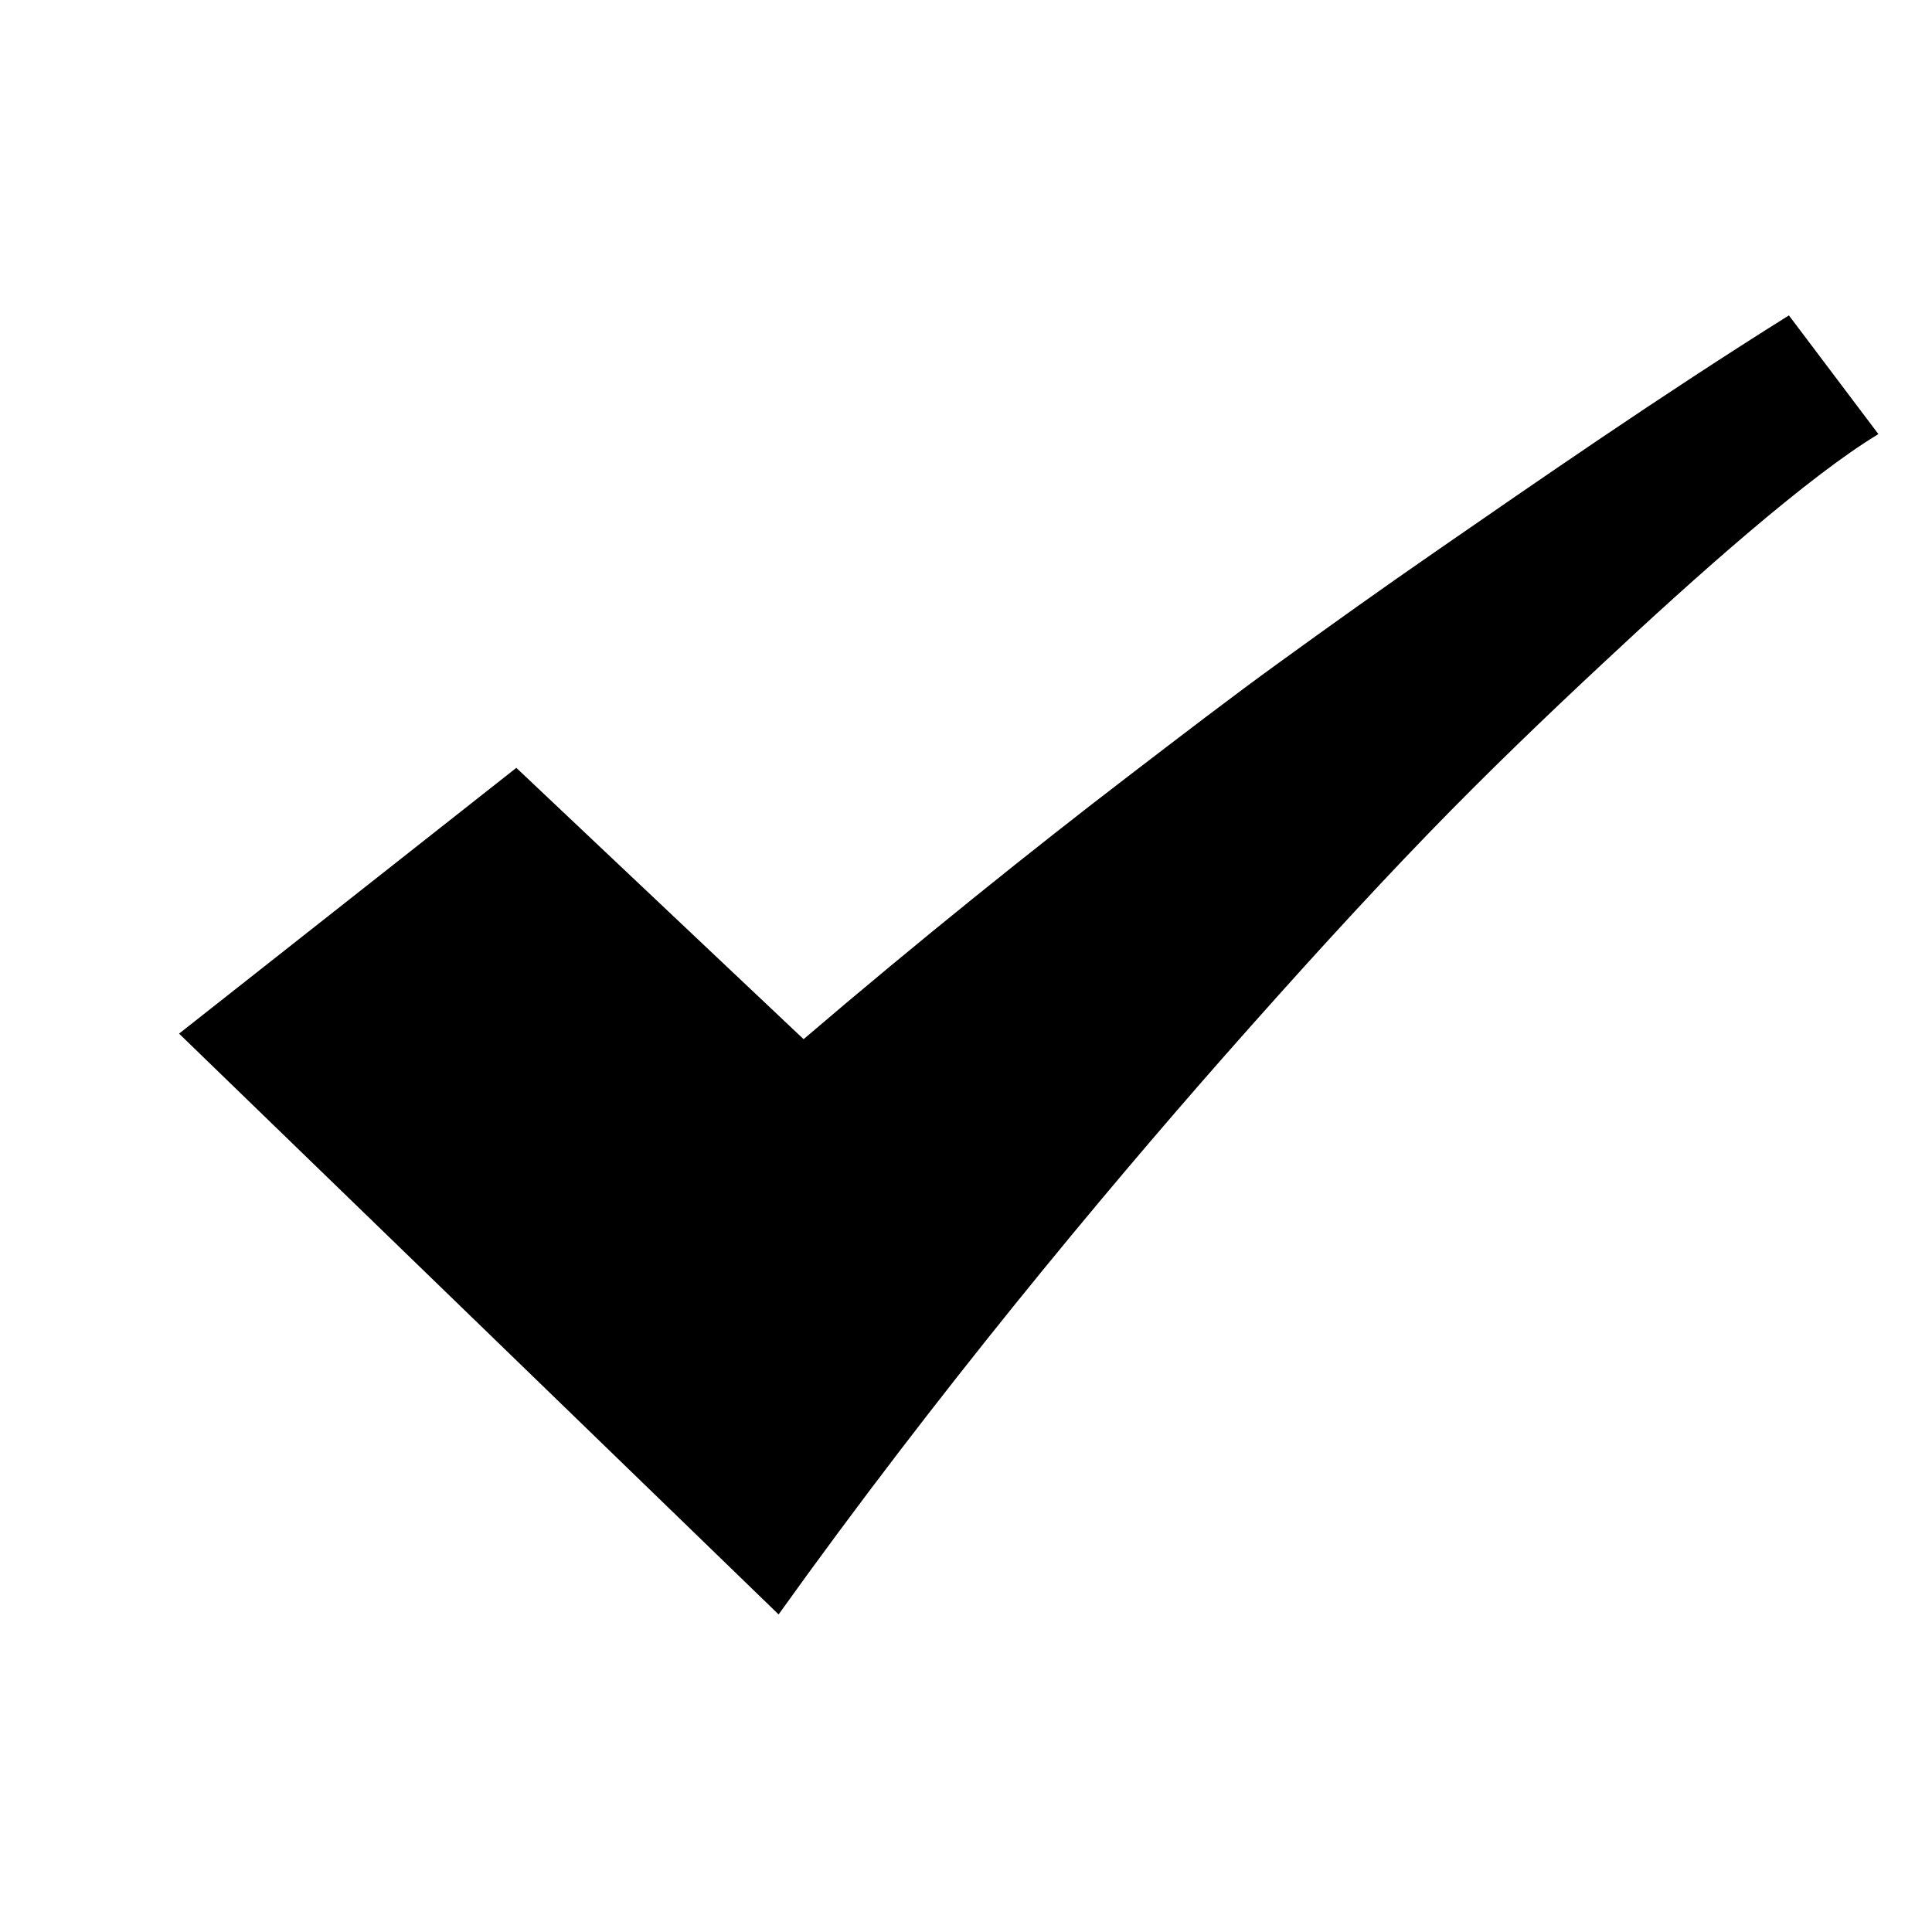
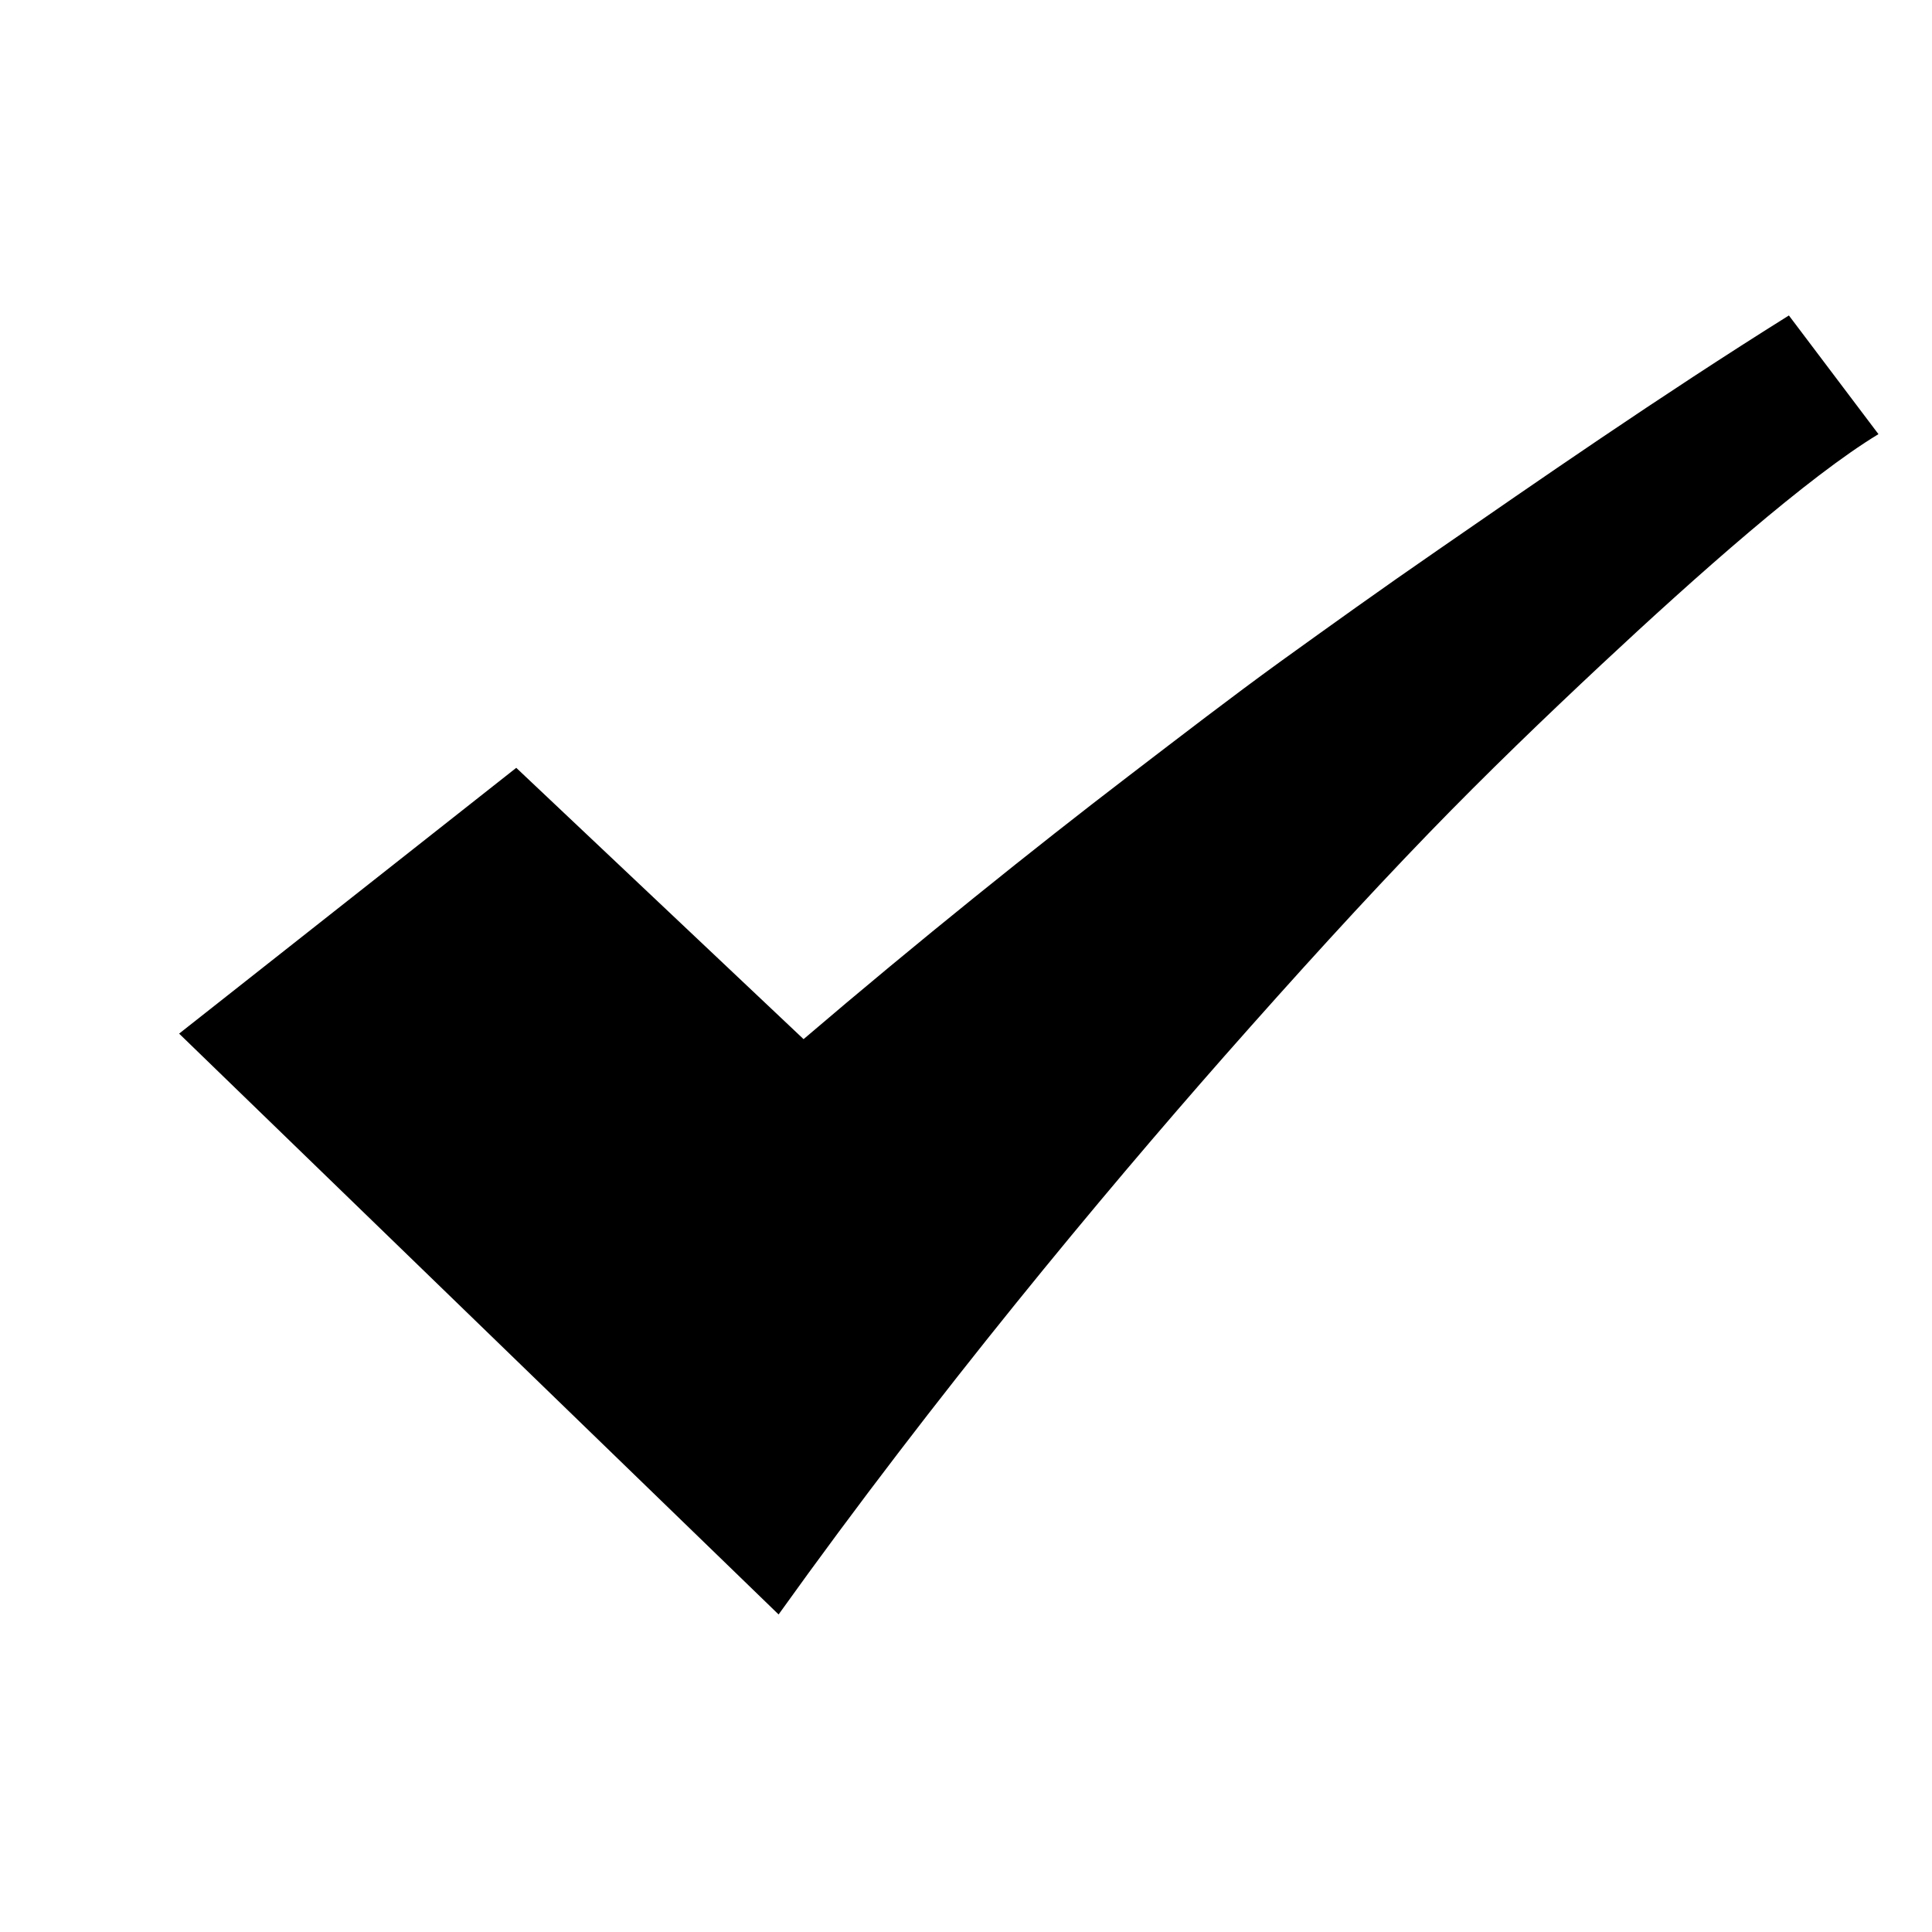
- <svg xmlns="http://www.w3.org/2000/svg" width="16" height="16" viewBox="0 0 16 16" fill="none">
-   <path d="M6.448 13.37C7.764 11.531 9.126 9.898 10.137 8.749C10.735 8.071 11.296 7.454 11.833 6.899C12.319 6.397 12.8 5.936 13.264 5.503C14.053 4.764 14.976 3.945 15.556 3.595L14.815 2.612C13.74 3.285 12.706 4.003 11.907 4.555C11.442 4.876 11.01 5.185 10.603 5.48C10.2 5.771 9.783 6.092 9.344 6.428C8.582 7.011 7.603 7.795 6.655 8.606L4.276 6.359L1.483 8.56L6.448 13.37Z" fill="black" />
+ <svg xmlns="http://www.w3.org/2000/svg" width="14" height="14" viewBox="0 0 14 14" fill="none">
+   <path d="M5.642 11.699C6.794 10.09 7.985 8.662 8.87 7.656C9.393 7.063 9.884 6.523 10.354 6.037C10.779 5.598 11.2 5.194 11.605 4.815C12.296 4.169 13.104 3.453 13.612 3.146L12.963 2.286C12.023 2.874 11.118 3.503 10.419 3.986C10.011 4.267 9.634 4.538 9.277 4.795C8.925 5.05 8.56 5.331 8.176 5.625C7.509 6.135 6.653 6.821 5.823 7.53L3.741 5.564L1.298 7.49L5.642 11.699Z" fill="black" />
</svg>
